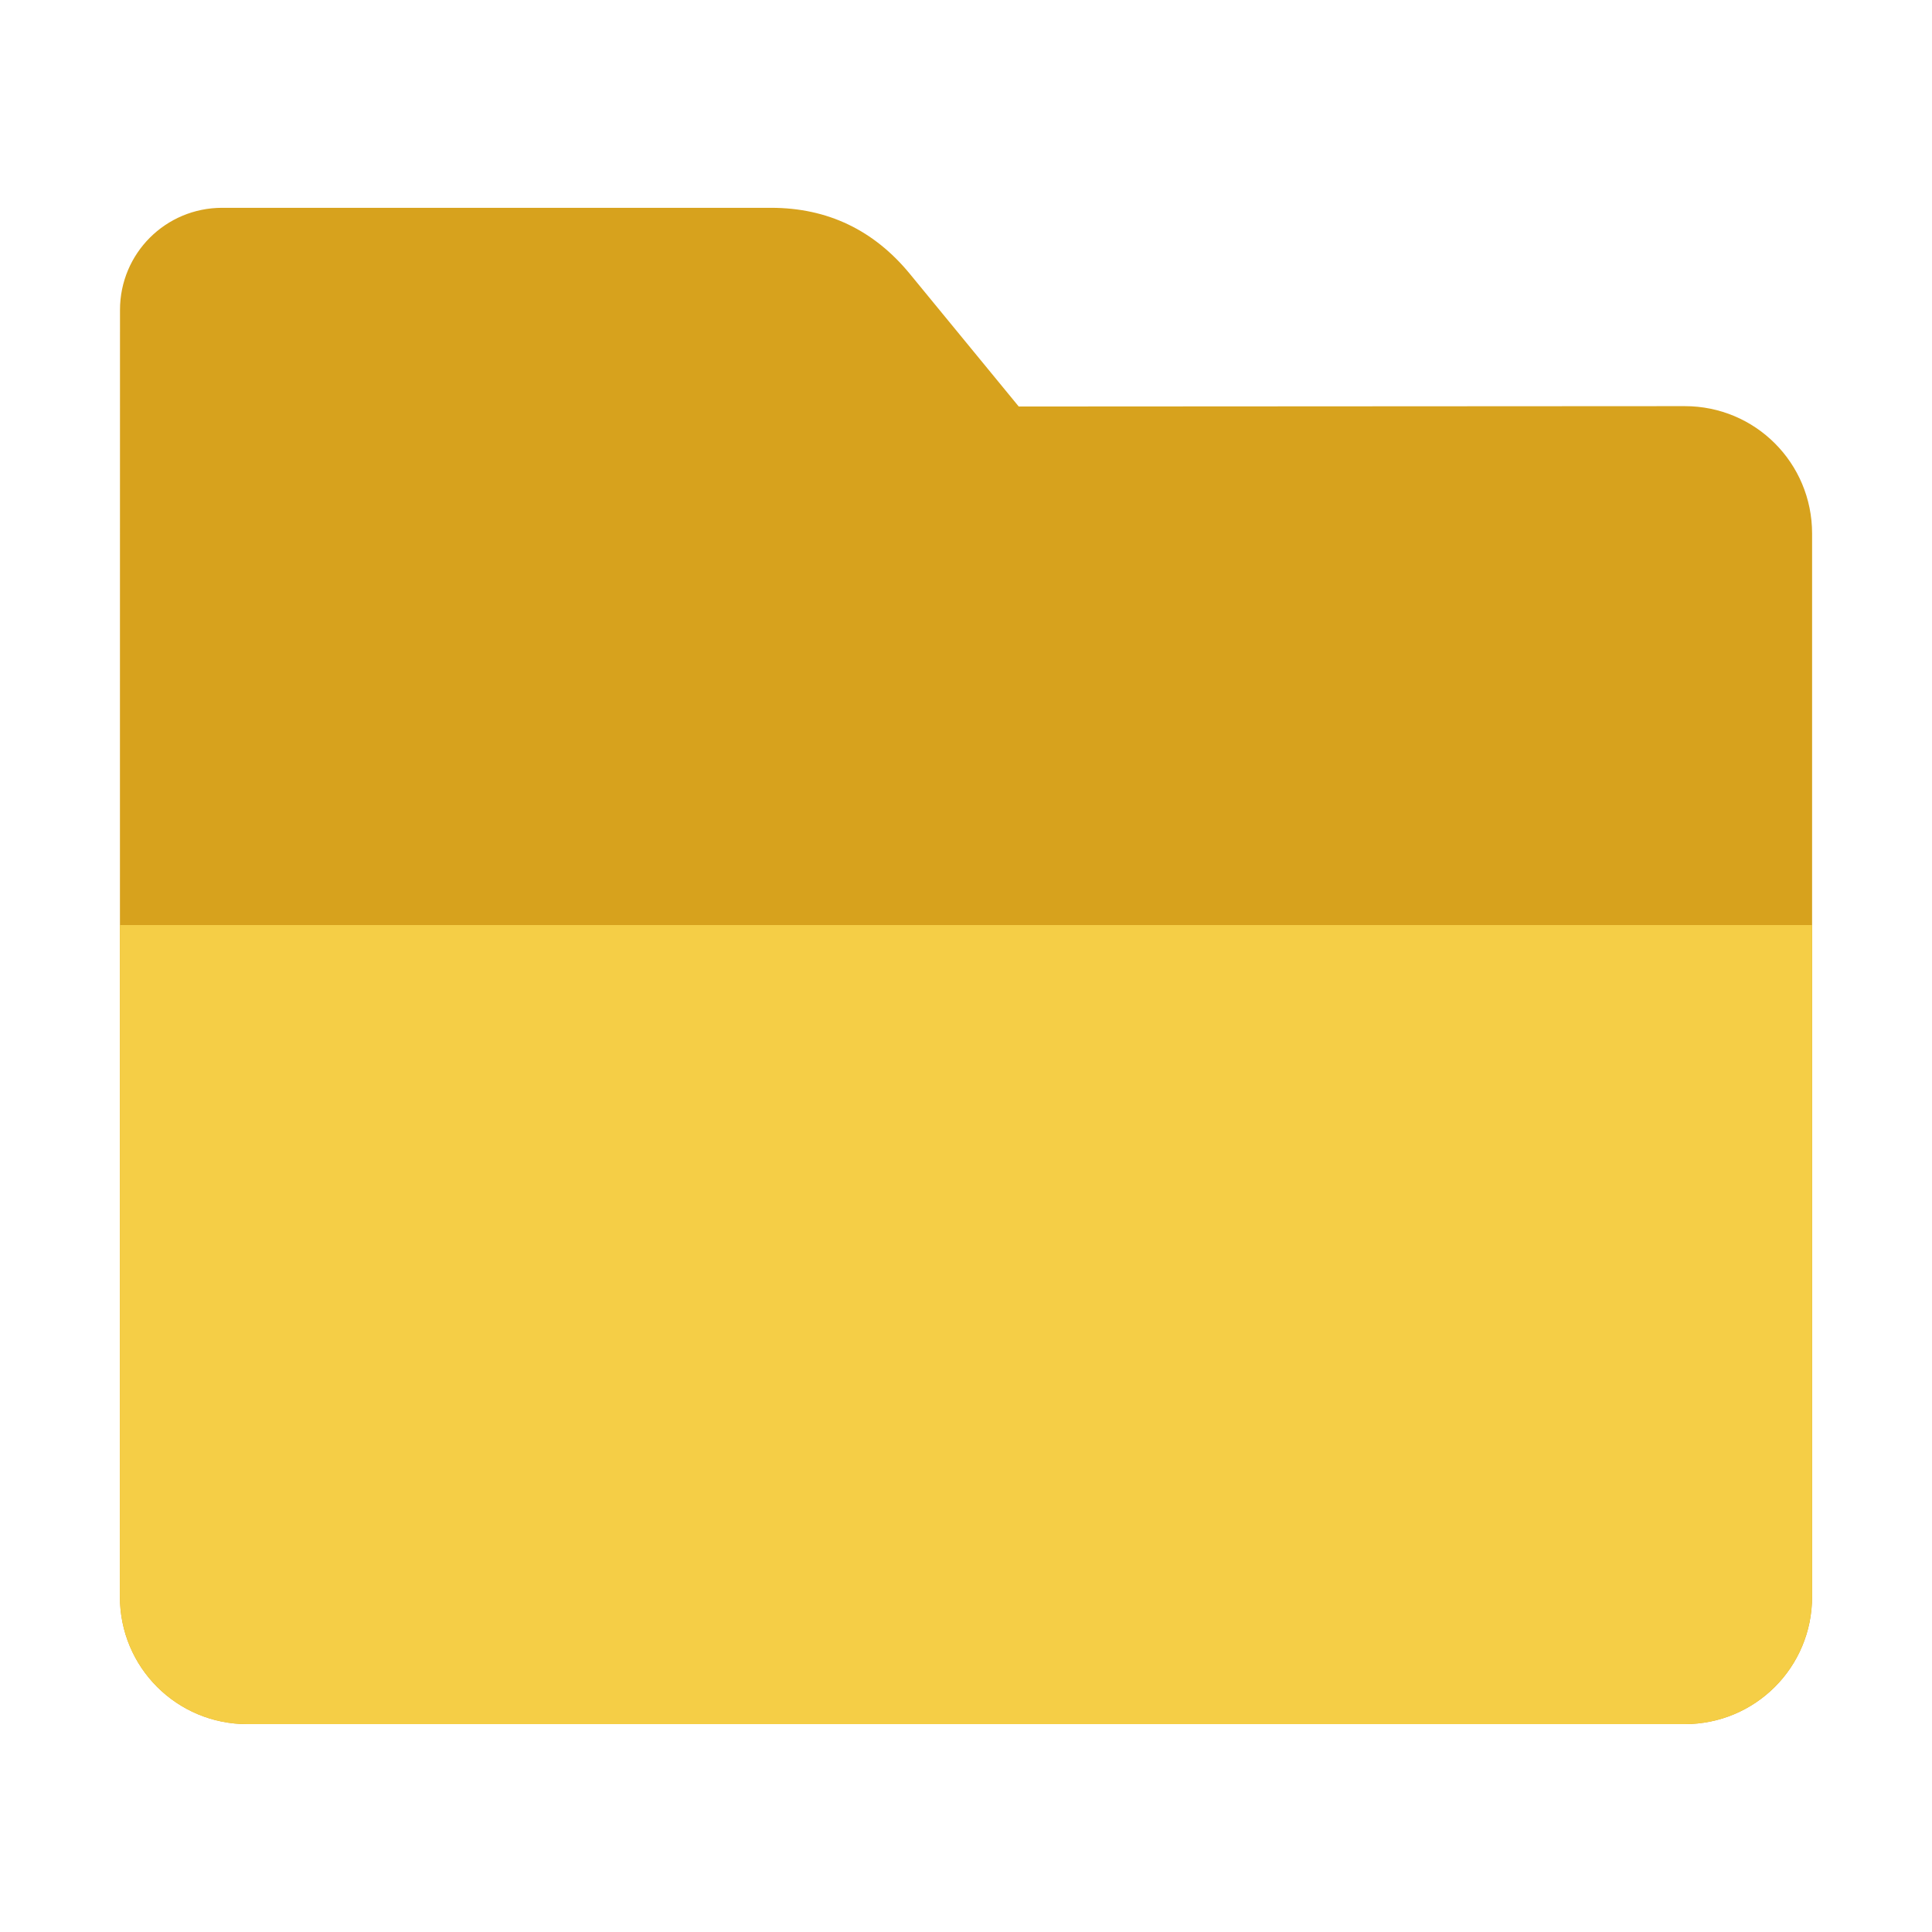
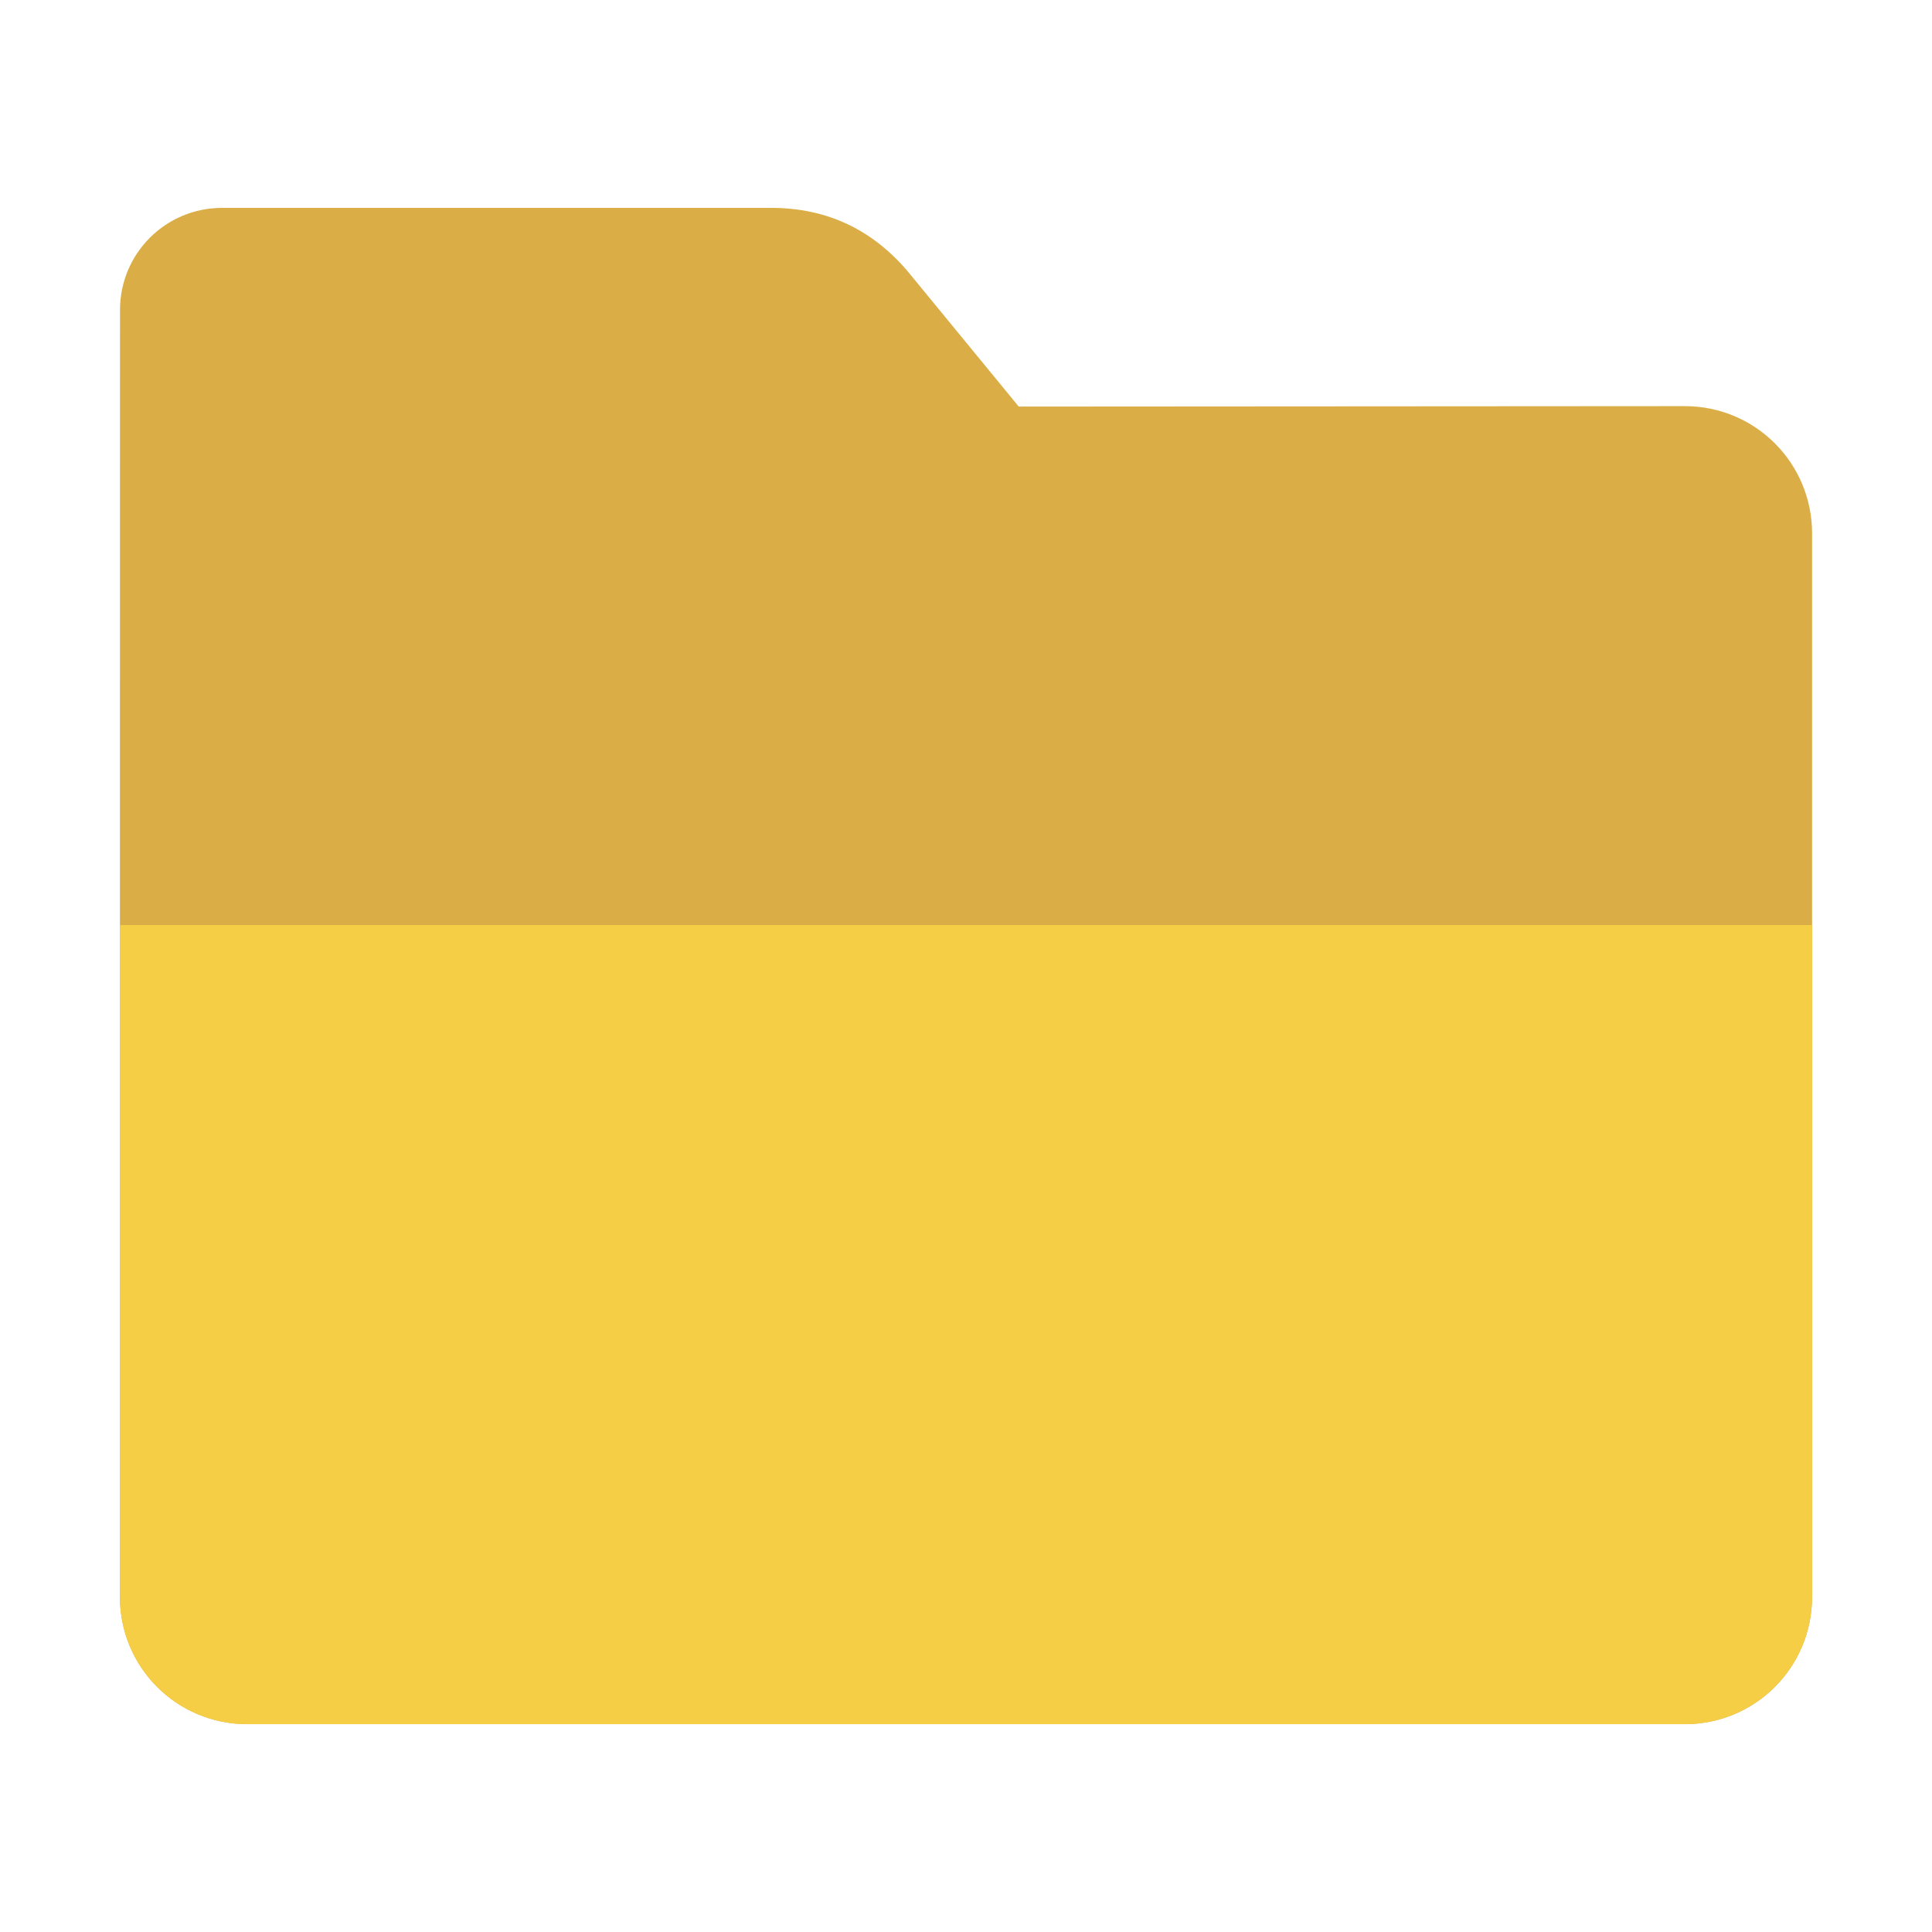
<svg xmlns="http://www.w3.org/2000/svg" width="32" height="32" version="1" id="svg12">
  <defs id="defs16" />
-   <path style="fill:#d7a21d;fill-opacity:1;stroke:none;stroke-width:0.145;stroke-miterlimit:4;stroke-dasharray:none;stroke-opacity:1" d="m 27.904,6.727 c 1.169,-7.38e-4 2.11,0.941 2.11,2.11 V 26.447 c 0,1.169 -0.941,2.11 -2.11,2.11 H 4.096 c -1.169,0 -2.11,-0.941 -2.11,-2.11 l 7.31e-4,-16.245 7.31e-4,-5.067 c 0,-0.938 0.755,-1.693 1.693,-1.693 h 9.091 c 0.938,0 1.705,0.371 2.3,1.096 l 1.802,2.195 z" id="rect4549" />
-   <path style="fill:#f5ce46;fill-opacity:1;stroke:none;stroke-width:0.145;stroke-miterlimit:4;stroke-dasharray:none;stroke-opacity:1" d="M 30.013,15.322 V 26.447 c 0,1.169 -0.941,2.11 -2.11,2.11 H 4.096 c -1.169,0 -2.11,-0.941 -2.11,-2.11 l 5.01e-4,-11.125 c 10.665,0 20.26,-1e-6 28.026,-1e-6 z" id="rect4549-3" />
+   <path style="fill:#dbad46;fill-opacity:1;stroke:none;stroke-width:0.145;stroke-miterlimit:4;stroke-dasharray:none;stroke-opacity:1" d="m 27.904,6.727 c 1.169,-7.38e-4 2.11,0.941 2.11,2.11 v 17.611 c 0,1.169 -0.941,2.11 -2.11,2.11 H 4.096 c -1.169,0 -2.11,-0.941 -2.11,-2.11 l 7.31e-4,-16.245 7.31e-4,-5.067 c 0,-0.938 0.755,-1.693 1.693,-1.693 h 9.091 c 0.938,0 1.705,0.371 2.3,1.096 l 1.802,2.195 z" id="rect4549-36" />
+   <path style="fill:#f5ce46;fill-opacity:1;stroke:none;stroke-width:0.145;stroke-miterlimit:4;stroke-dasharray:none;stroke-opacity:1" d="M 30.013,15.322 V 26.447 c 0,1.169 -0.941,2.11 -2.11,2.11 H 4.096 c -1.169,0 -2.11,-0.941 -2.11,-2.11 l 5.01e-4,-11.125 c 10.665,0 20.26,-1e-6 28.026,-1e-6 z" id="rect4549-3-7" />
</svg>
